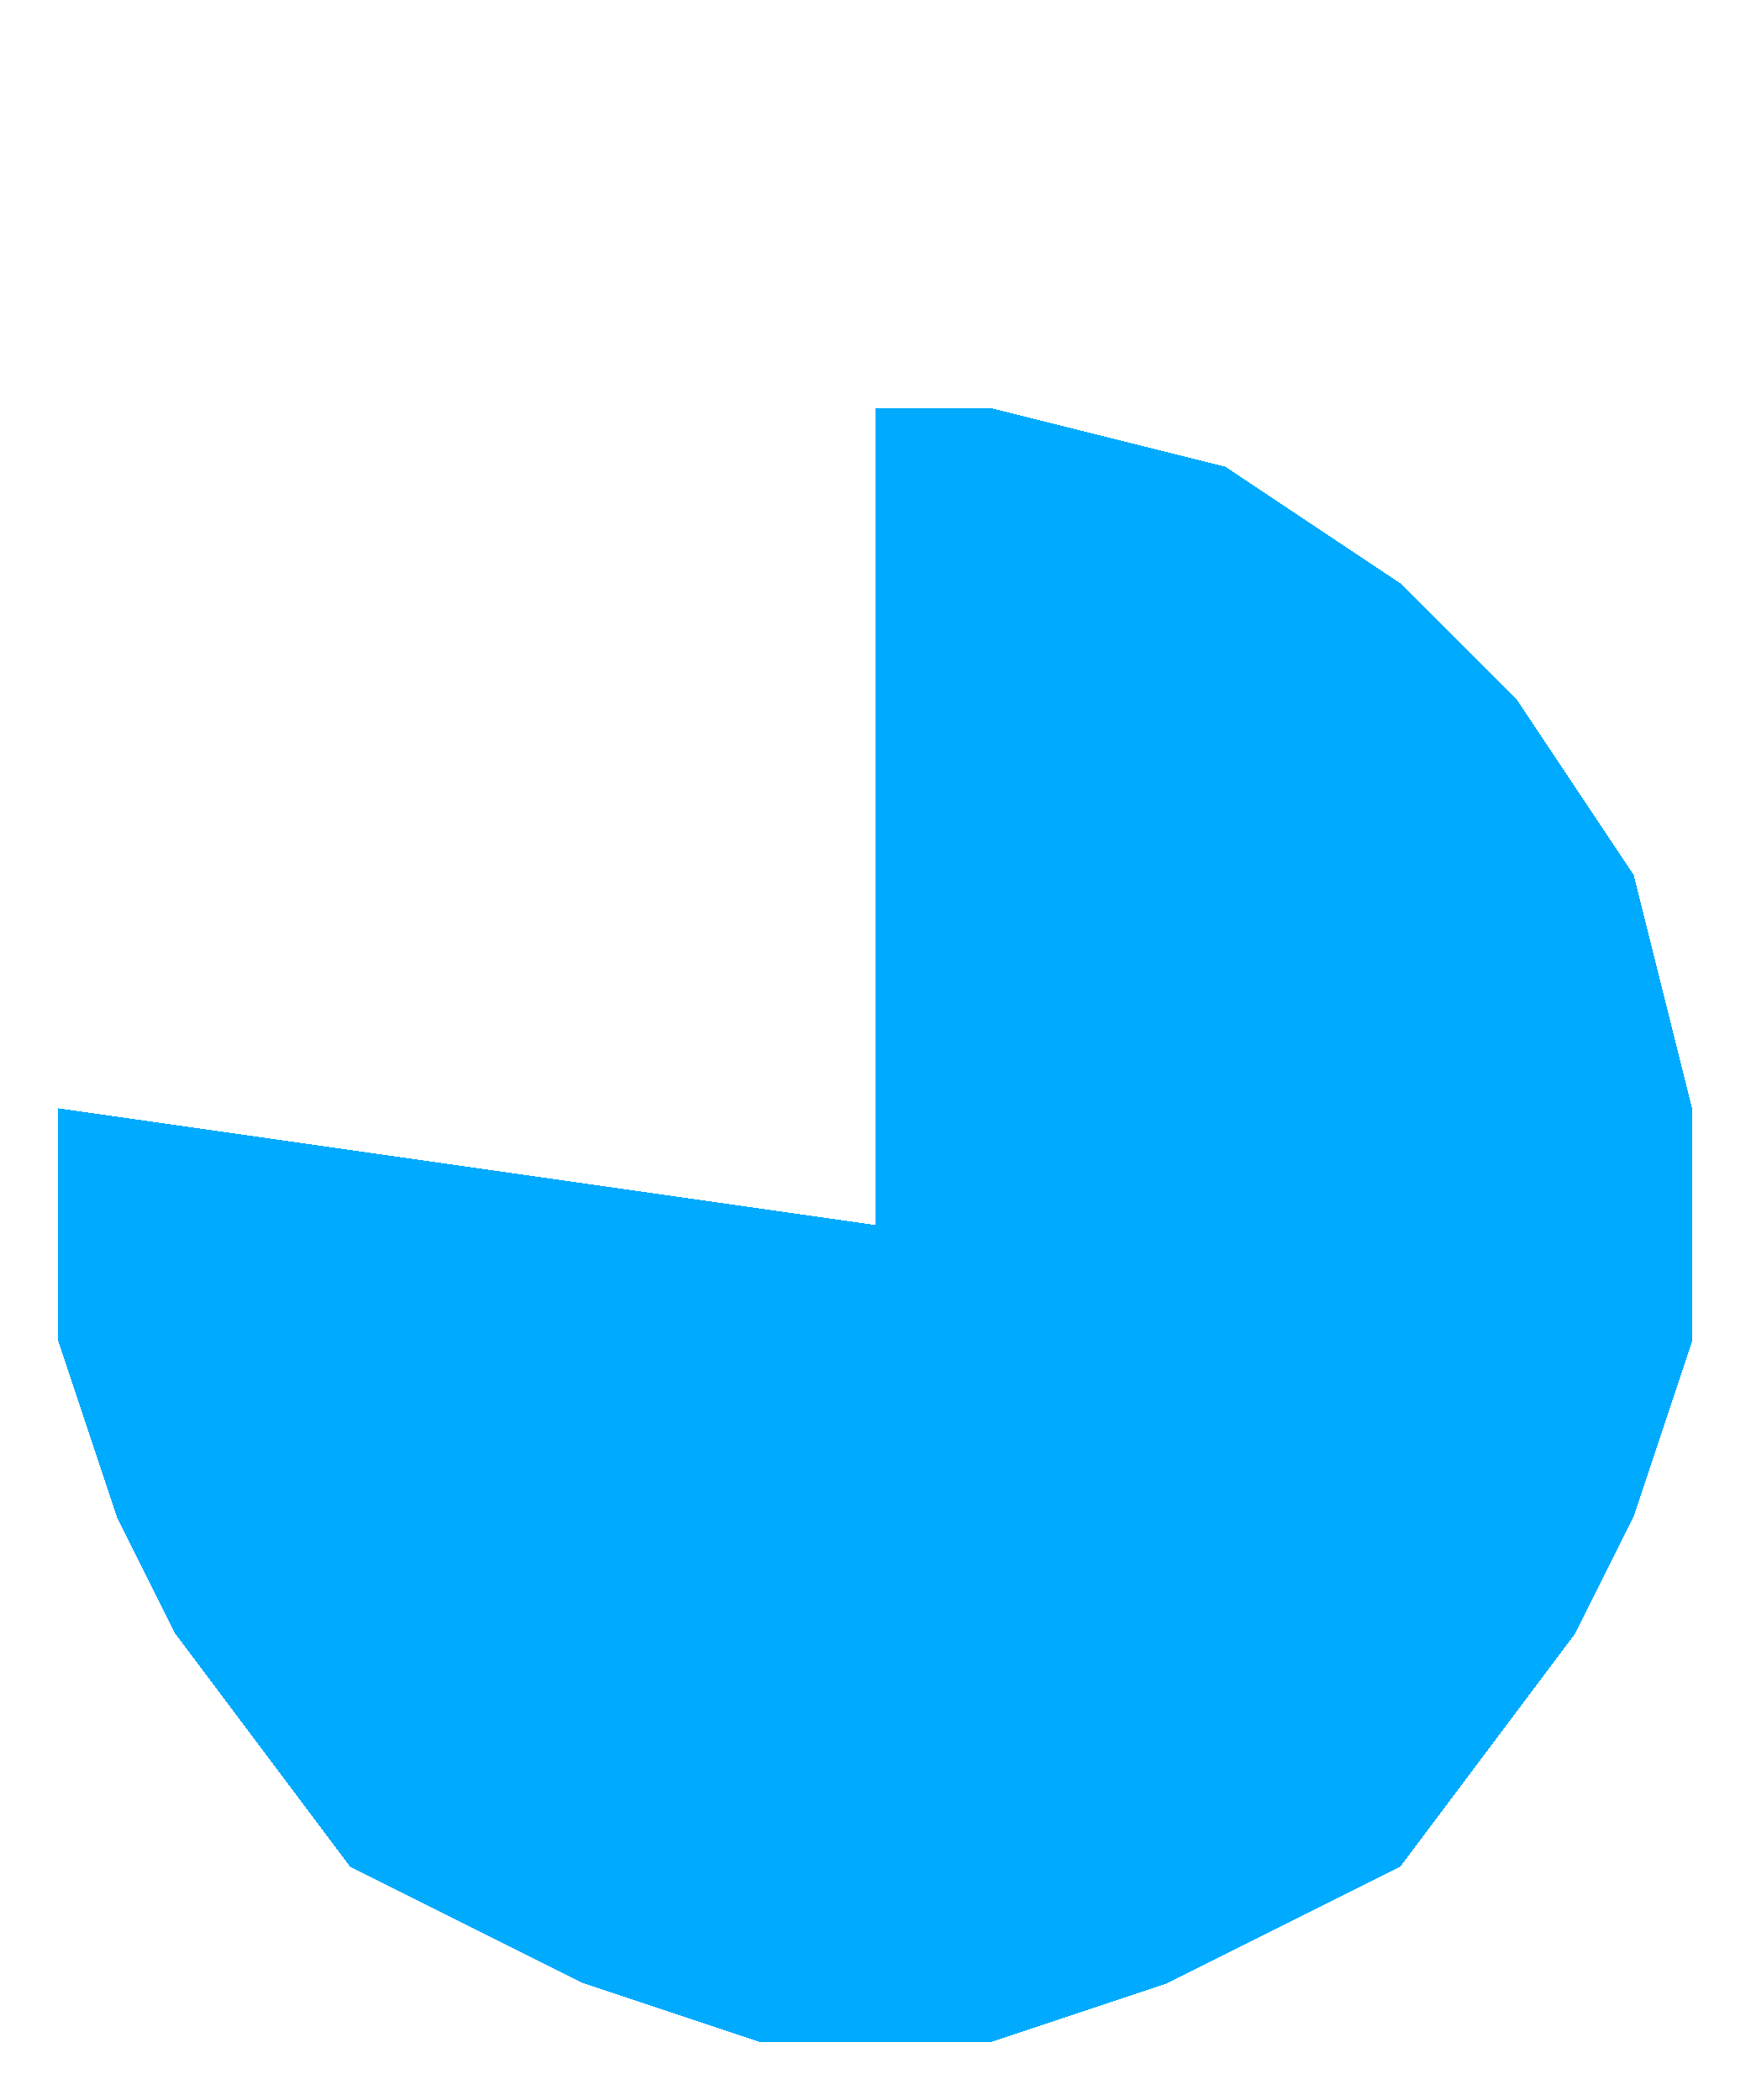
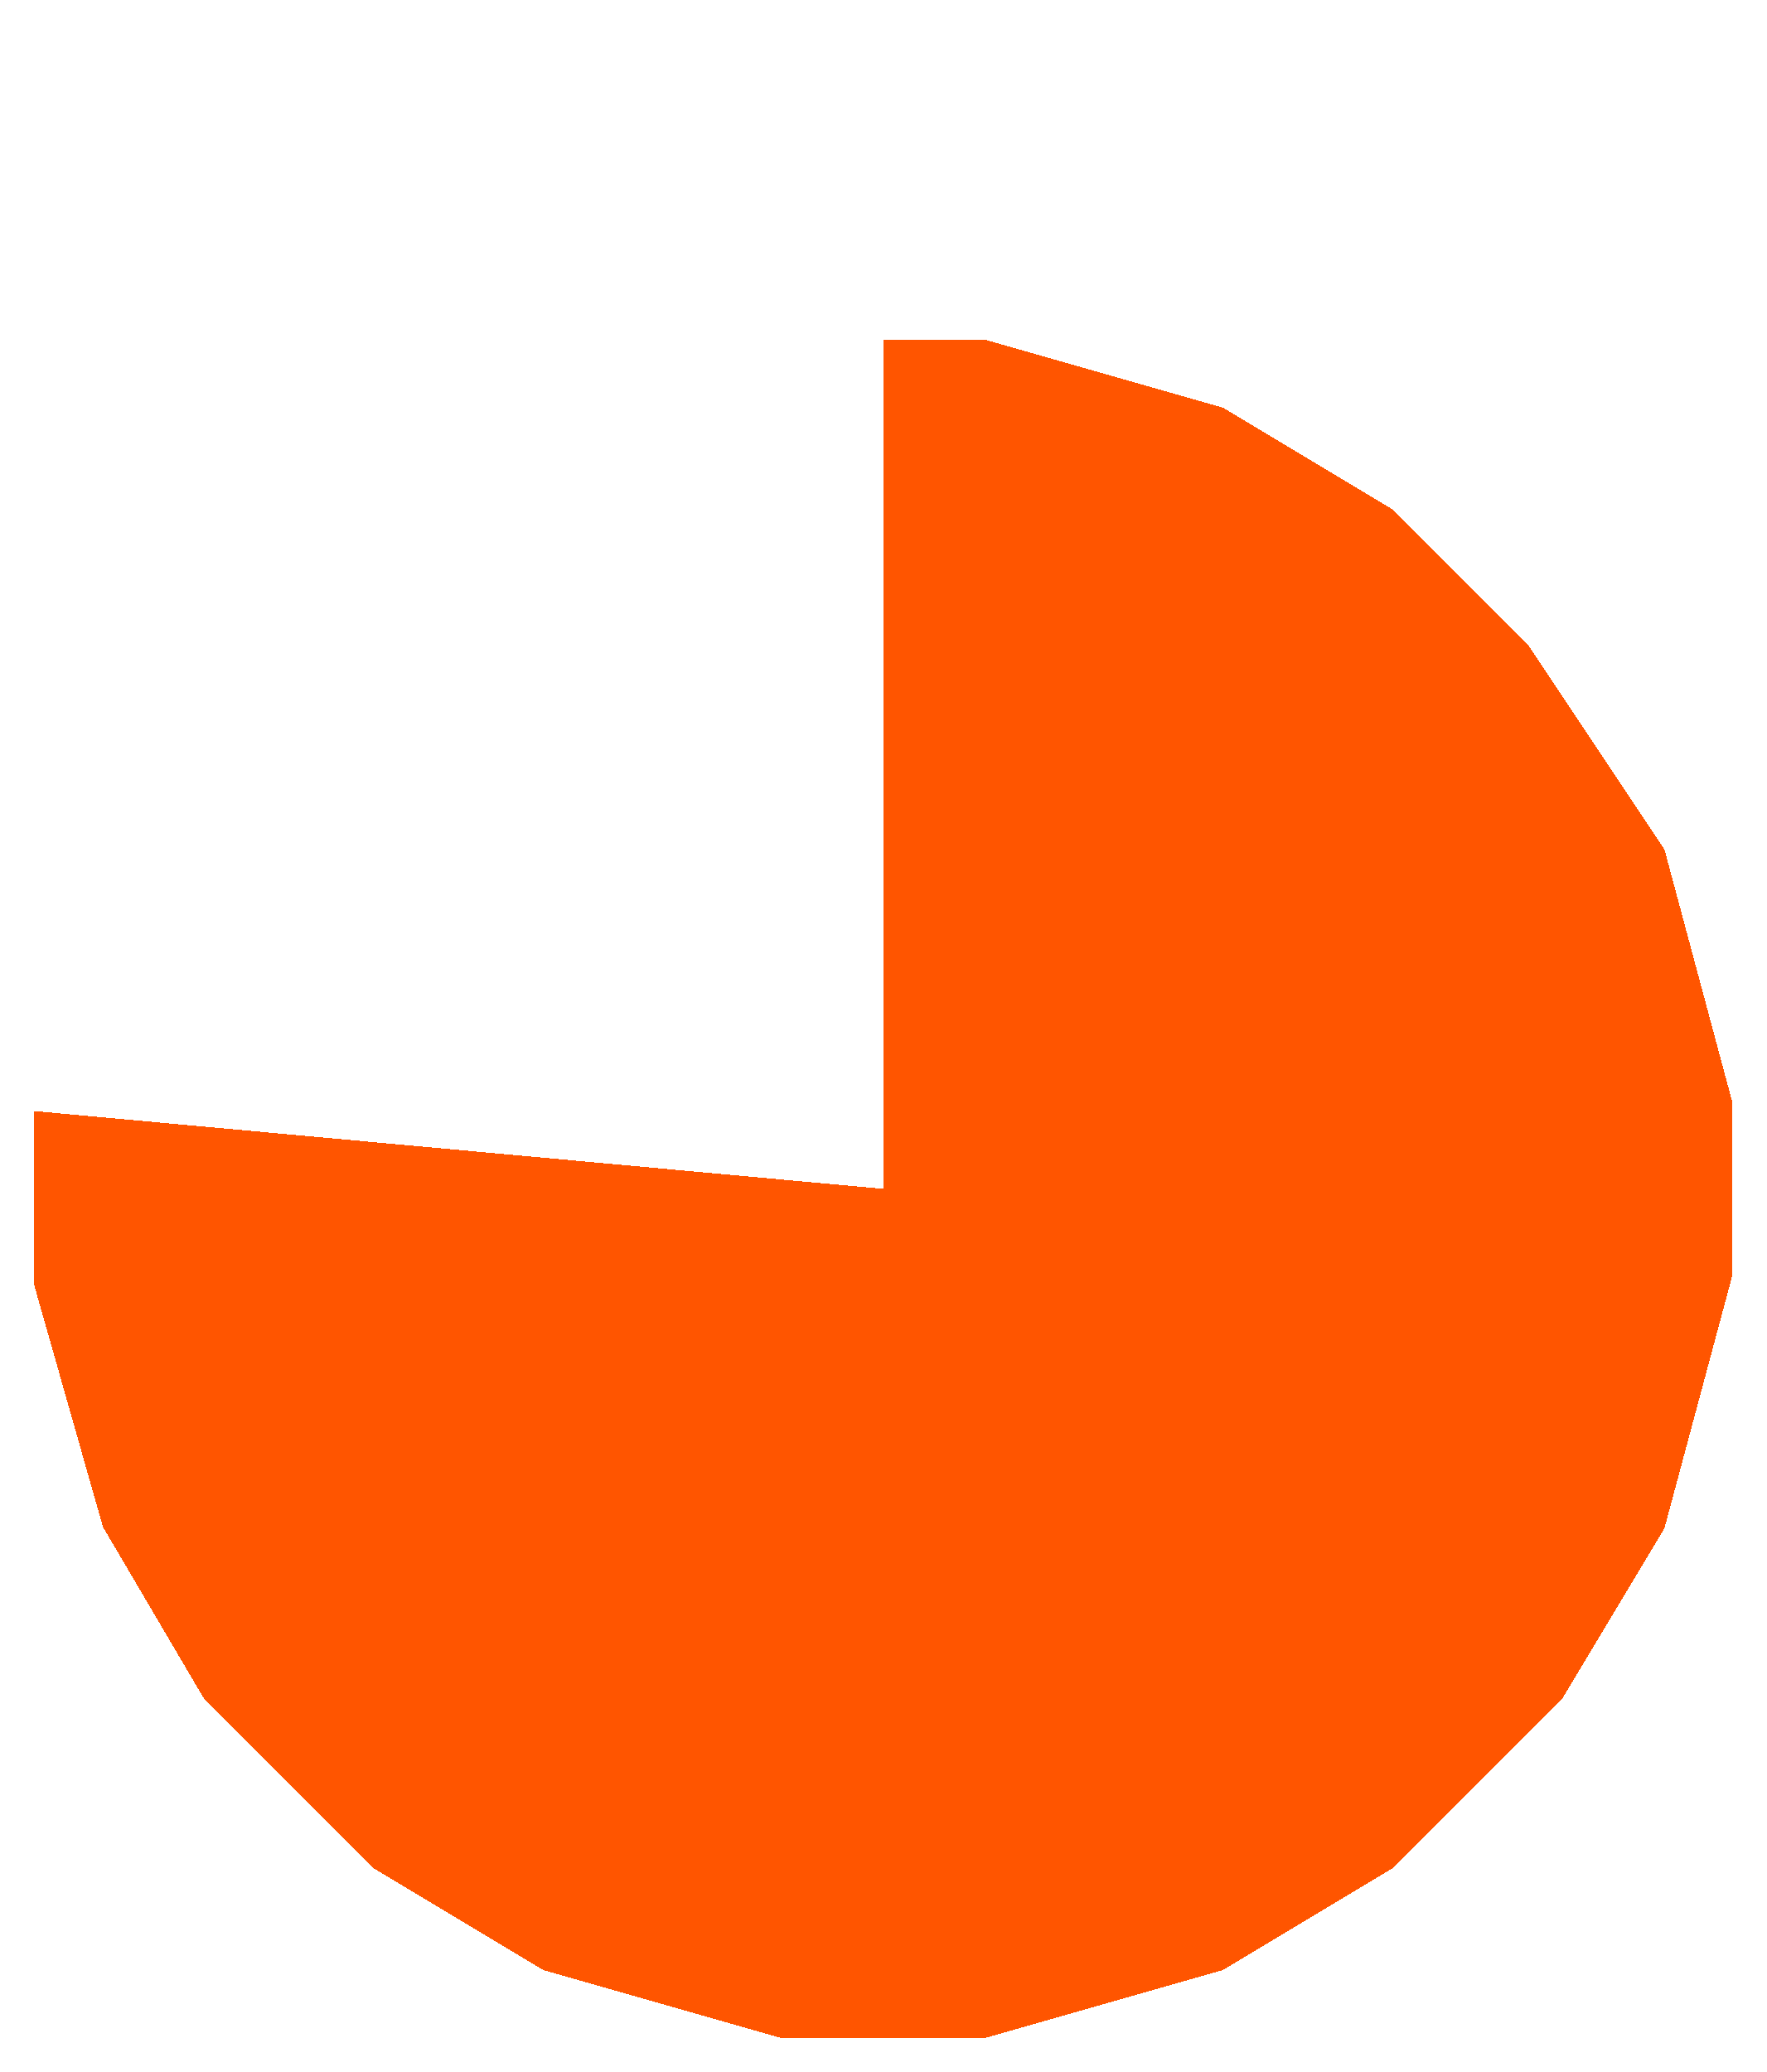
- <svg xmlns="http://www.w3.org/2000/svg" width="30" height="36" viewBox="0 0 30 36" id="svg2" version="1.1" style="shape-rendering:crispEdges">
+ <svg xmlns="http://www.w3.org/2000/svg" width="52" height="61" viewBox="0 0 52 61" id="svg2" version="1.1" style="shape-rendering:crispEdges">
  <defs id="defs4" />
-   <g id="layer1" transform="translate(-0.2369458,-1015.967)">
-     <path style="fill:#00aaff;fill-opacity:1;fill-rule:evenodd;stroke:none;stroke-width:1.4;stroke-linecap:butt;stroke-linejoin:miter;stroke-miterlimit:4;stroke-dasharray:none;stroke-opacity:1;shape-rendering:crispEdges" d="m 1.237,1034.967 0,2 0,2 1,3 1,2 3,4 4,2 3,1 2,0 2,0 3,-1 4,-2 3,-4 1,-2 1,-3 0,-2 0,-2 -1,-4 -2,-3 -2,-2 -3,-2 -4,-1 -2,0 0,14 z" id="path3802" />
-     <path style="fill:none;fill-rule:evenodd;stroke:#000000;stroke-width:0;stroke-linecap:butt;stroke-linejoin:miter;stroke-miterlimit:4;stroke-dasharray:none;stroke-opacity:1" d="m 3.237,1013.967 23,25" id="path3279" />
+   <g id="layer1" transform="translate(11.01306,-996.9673)">
+     <path id="path3802-9" d="m -10.013,1029.676 0,5.102 2.03,7.143 2.97,5.046 5,5 5,3 7,2 6,0 7,-2 5,-3 5,-5 3,-5 2,-7.449 0,-5.102 -2,-7.449 -4,-6 -4,-4 -5,-3 -7,-2 -3,0 0,25 z" style="fill:#ff5500;fill-opacity:1;fill-rule:evenodd;stroke:none;stroke-width:2;stroke-linecap:butt;stroke-linejoin:miter;stroke-miterlimit:4;stroke-dasharray:none;stroke-opacity:1;shape-rendering:crispEdges" />
  </g>
</svg>
